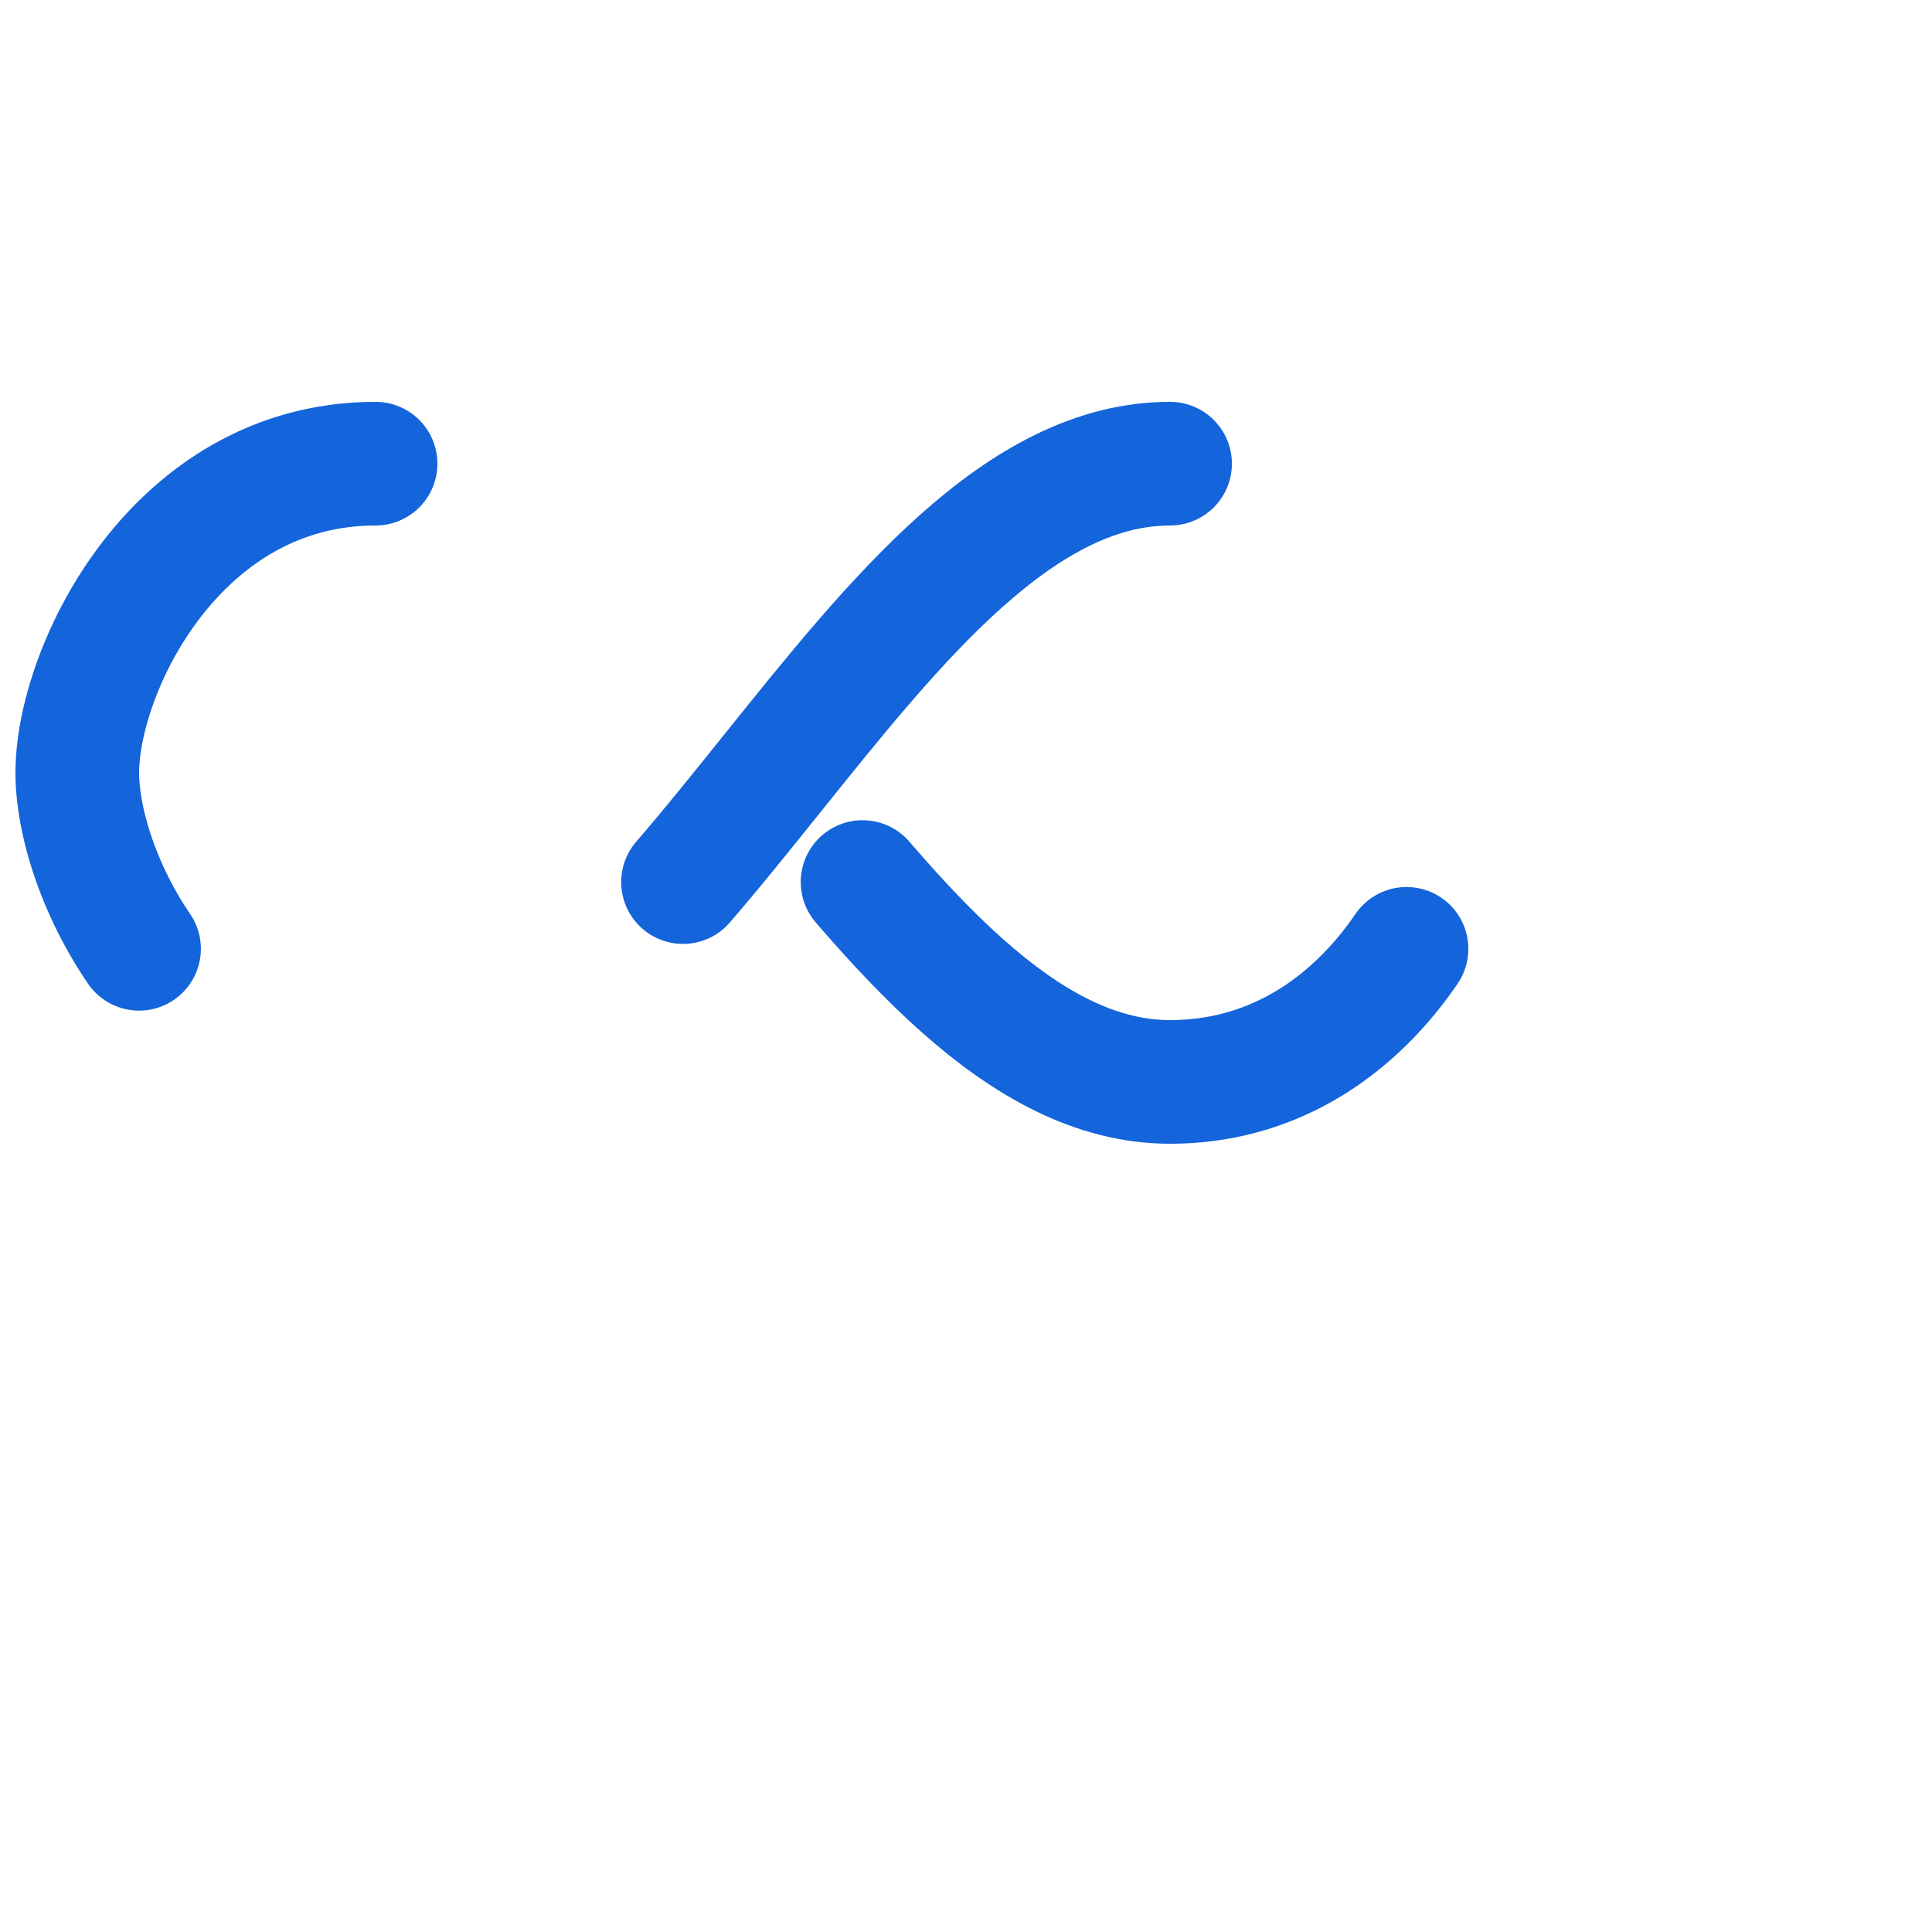
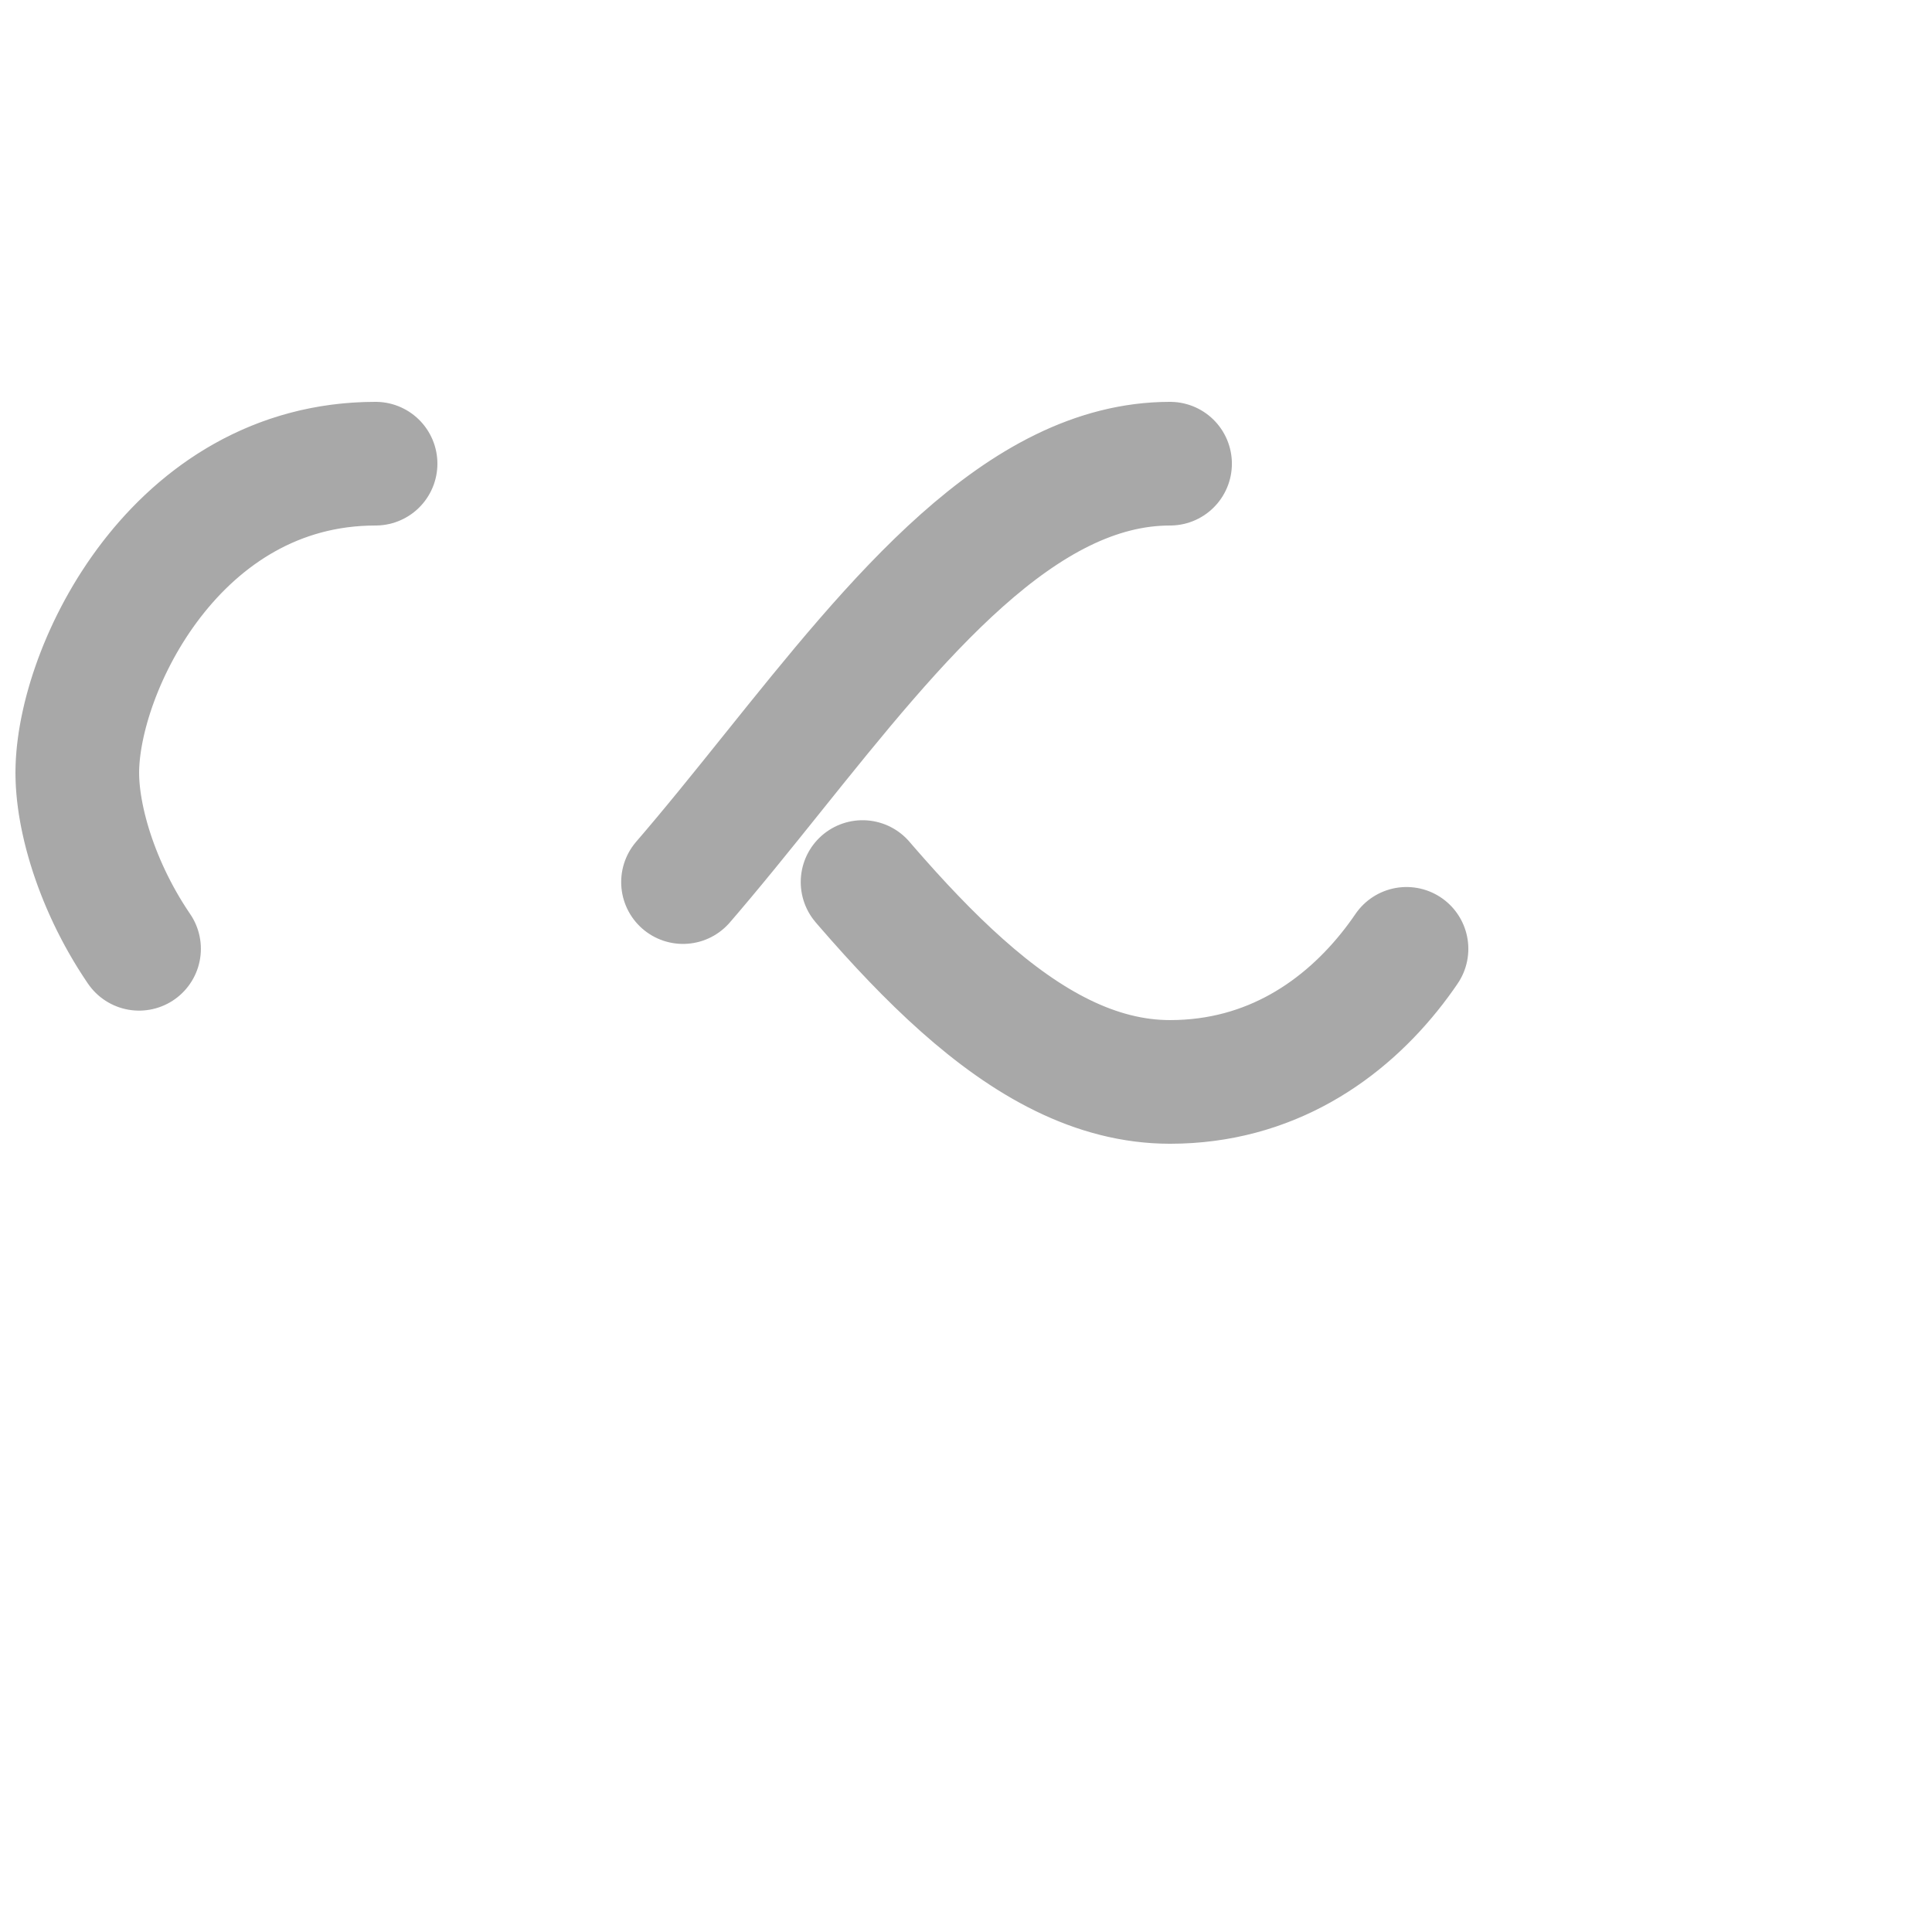
<svg xmlns="http://www.w3.org/2000/svg" style="margin: auto; background: rgb(255, 255, 255); display: block; shape-rendering: auto;" width="200px" height="200px" viewBox="0 0 100 100" preserveAspectRatio="xMidYMid">
-   <path fill="none" stroke="#1464db" stroke-width="8" stroke-dasharray="42.765 42.765" d="M24.3 30C11.4 30 5 43.3 5 50s6.4 20 19.3 20c19.3 0 32.1-40 51.4-40 C88.6 30 95 43.3 95 50s-6.4 20-19.3 20C56.4 70 43.6 30 24.3 30z" stroke-linecap="round" style="transform:scale(0.8);transform-origin:50px 50px">
+   <path fill="none" stroke="#a8a8a8" stroke-width="8" stroke-dasharray="42.765 42.765" d="M24.3 30C11.4 30 5 43.3 5 50s6.4 20 19.3 20c19.3 0 32.1-40 51.4-40 C88.6 30 95 43.3 95 50s-6.4 20-19.3 20C56.4 70 43.6 30 24.3 30z" stroke-linecap="round" style="transform:scale(0.8);transform-origin:50px 50px">
    <animate attributeName="stroke-dashoffset" repeatCount="indefinite" dur="1s" keyTimes="0;1" values="0;256.589" />
  </path>
</svg>
